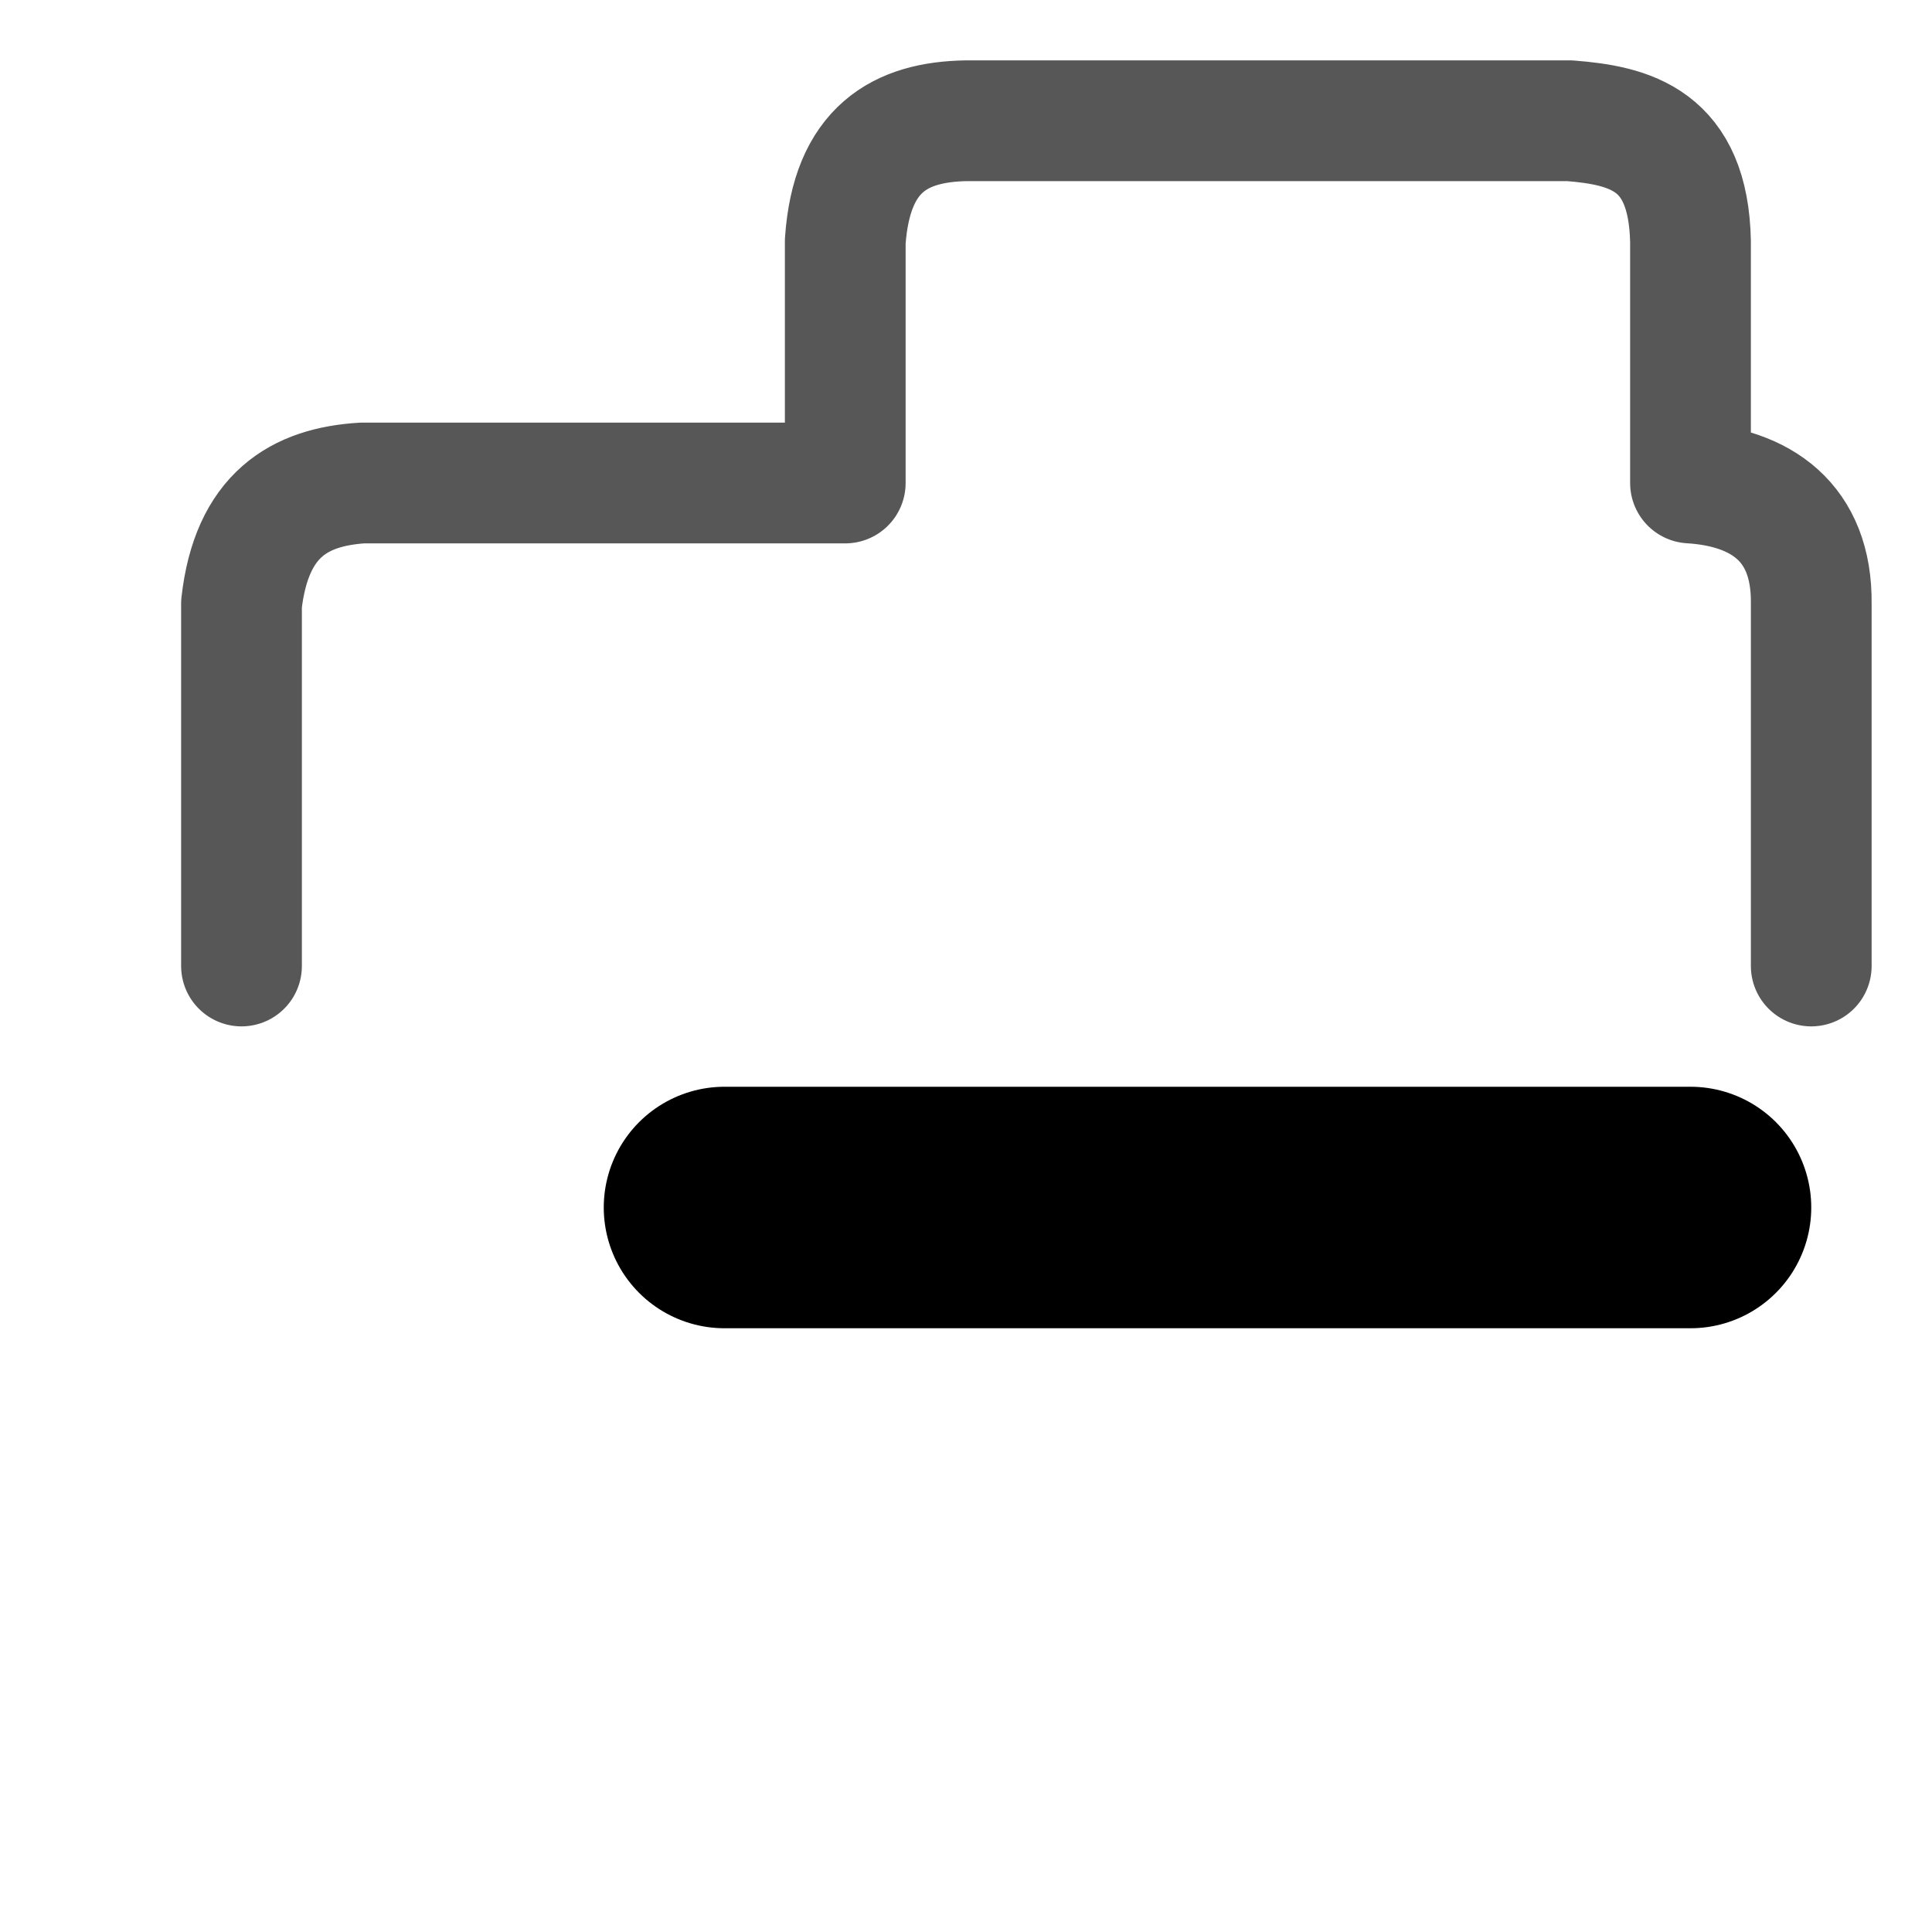
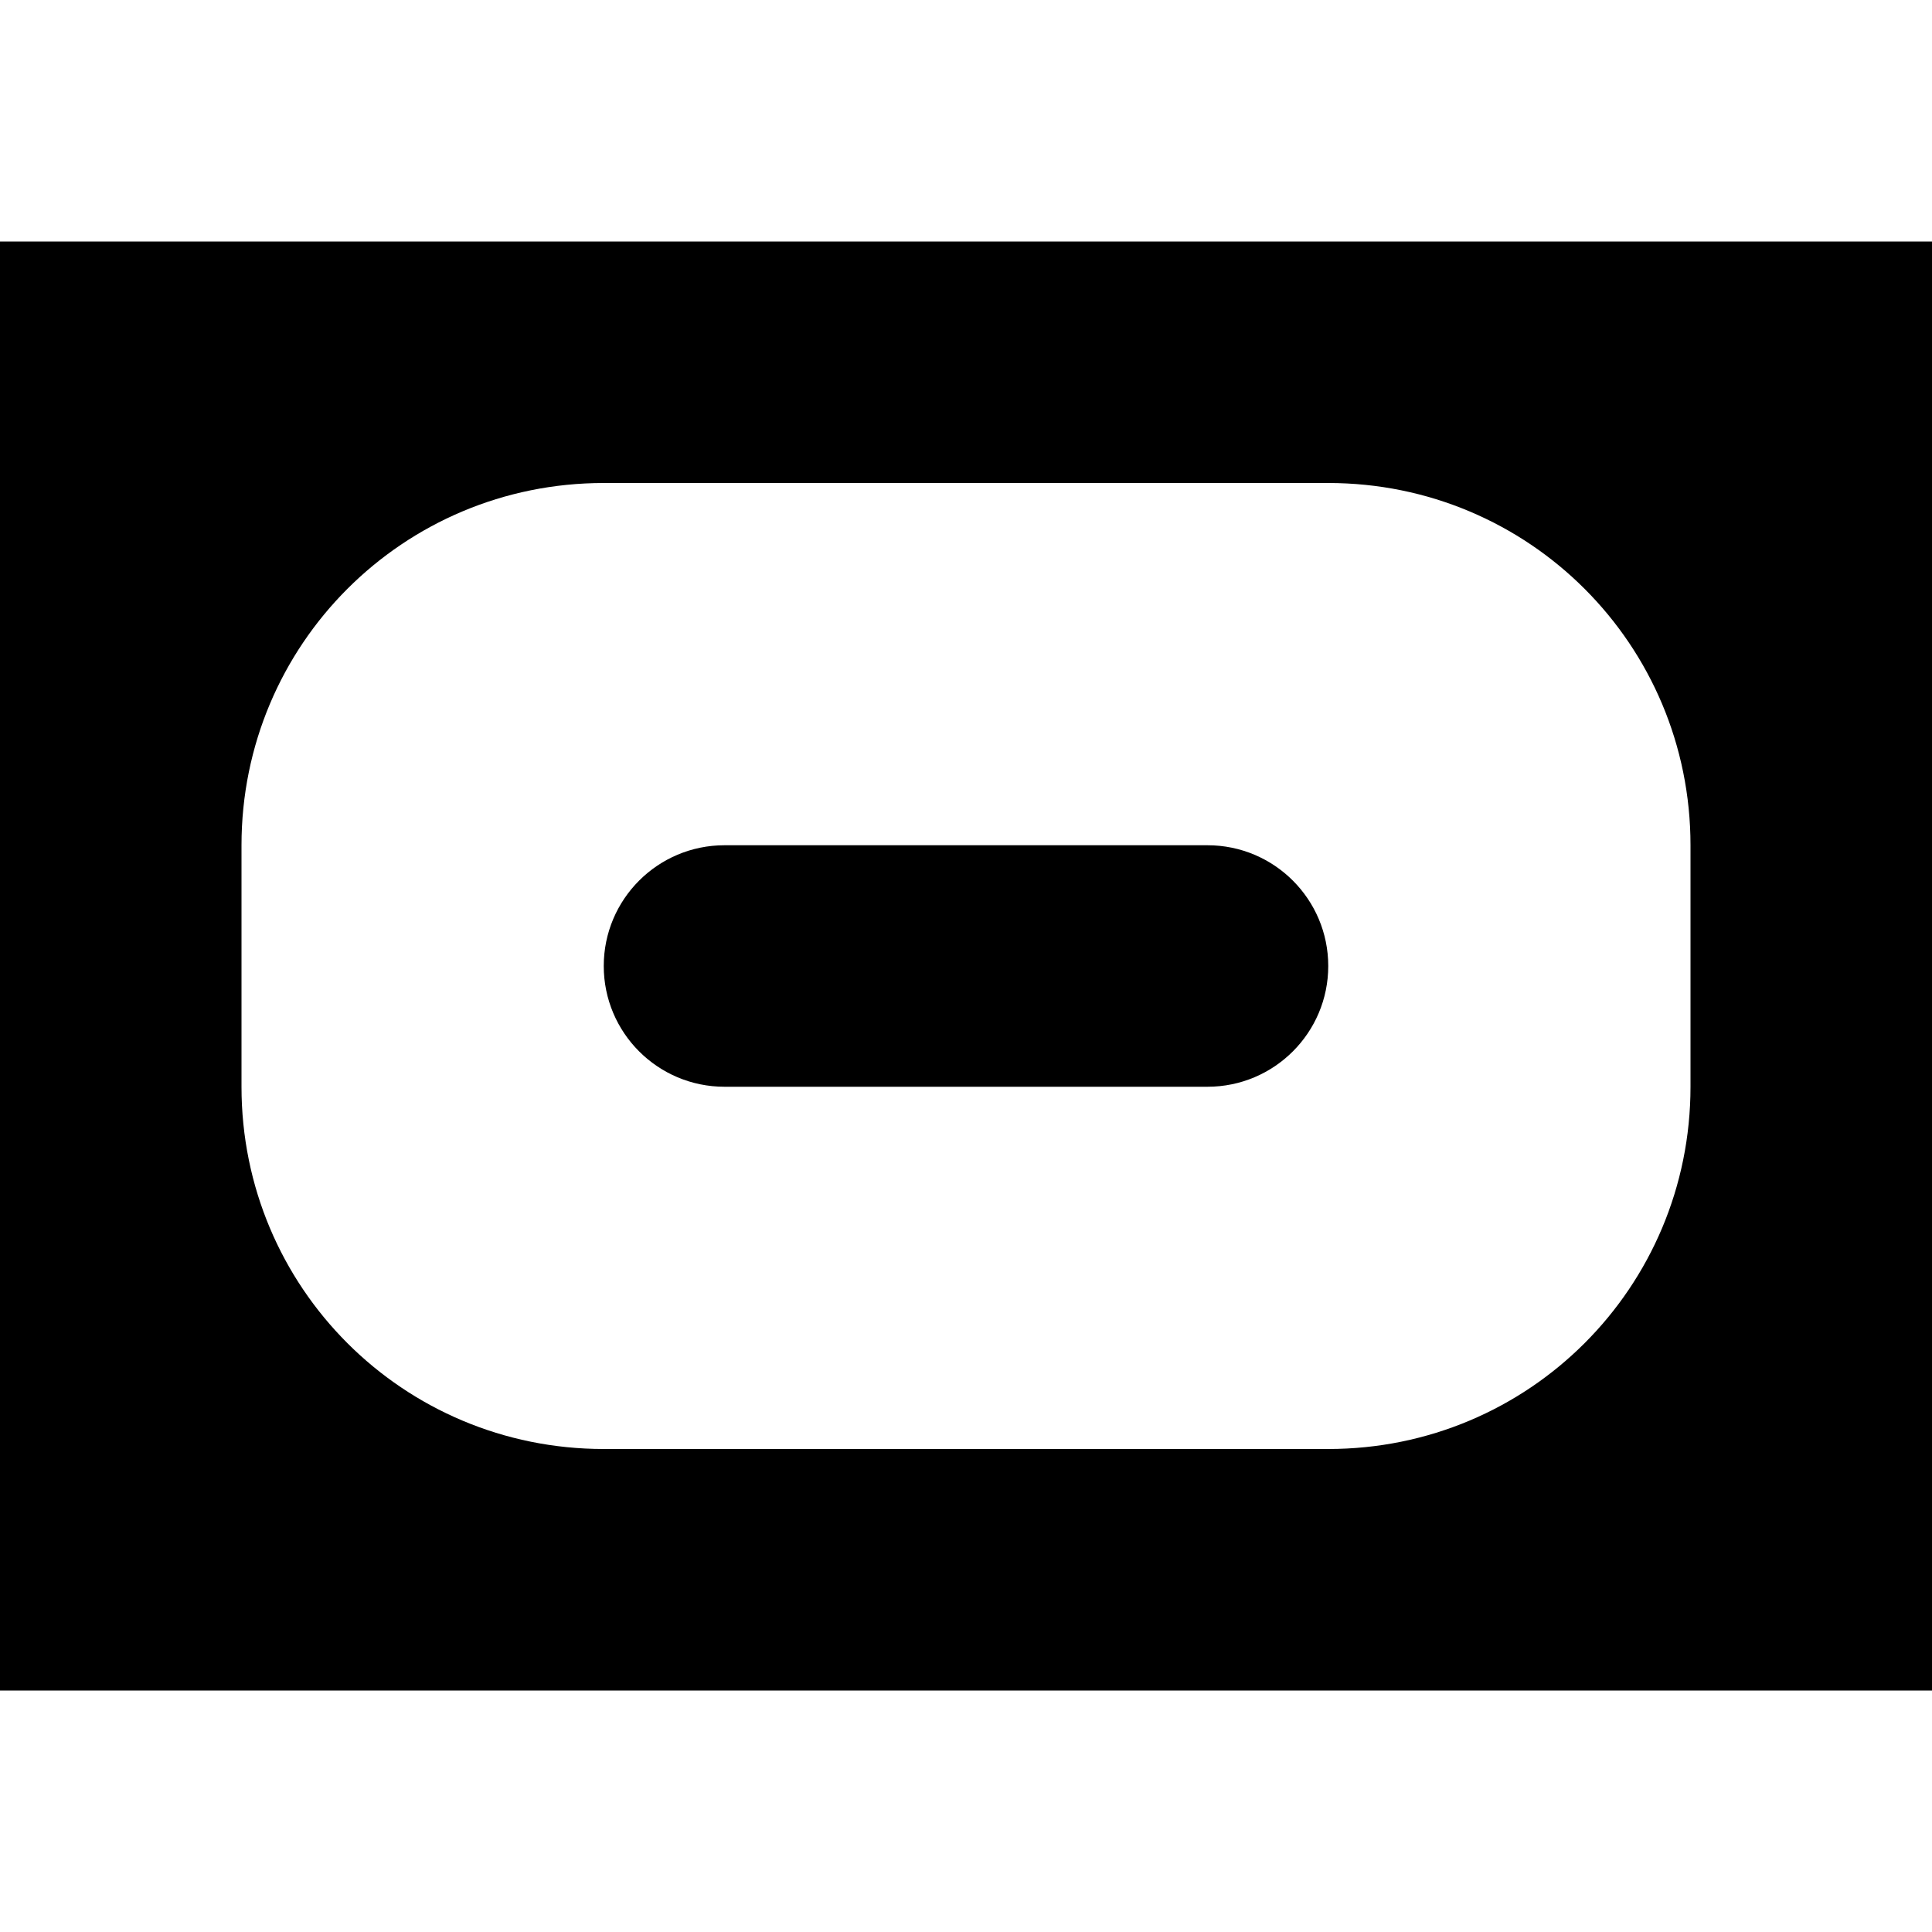
<svg xmlns="http://www.w3.org/2000/svg" width="64px" height="64px" id="svg2816" version="1.1">
  <defs id="defs2818">
    </defs>
  <g id="layer1" style="opacity:1">
-     <path id="path4740" style="fill:none;stroke:#000000;stroke-width:4;stroke-linecap:round;stroke-linejoin:miter;stroke-opacity:1;stroke-miterlimit:4;stroke-dasharray:none;opacity:0.66" d="m 60,32 0,-12 m 0,0 c 0.032,-2.714 -1.683,-3.859 -4,-4 m 0,0 0,-8 m 0,0 C 55.932,4.616 53.988,4.158 52,4 m 0,0 -20,0 m 0,0 c -2.166,0.039 -3.789,0.92 -4,4 m 0,0 0,8 m 0,0 -16,0 m 0,0 C 9.927,16.131 8.335,17.045 8,20 M 8,32 8,20" />
-     <path style="fill:none;stroke:#000000;stroke-width:8;stroke-linecap:round;stroke-linejoin:miter;stroke-opacity:1;stroke-miterlimit:4;stroke-dasharray:none" d="M 56,40 24,40" id="path4750" />
+     <path style="opacity:1;fill:#000000;fill-opacity:1;stroke:none" d="M 0 8 L 0 56 L 64 56 L 64 8 L 0 8 z M 20 16 L 44 16 C 50.648 16 56 21.352 56 28 L 56 36 C 56 42.648 50.648 48 44 48 L 20 48 C 13.352 48 8 42.648 8 36 L 8 28 C 8 21.352 13.352 16 20 16 z " id="rect2815" />
+     <rect style="fill:#000000;fill-opacity:1;stroke:none" id="rect3605" width="24" height="8" x="20" y="28" ry="4" />
  </g>
</svg>
